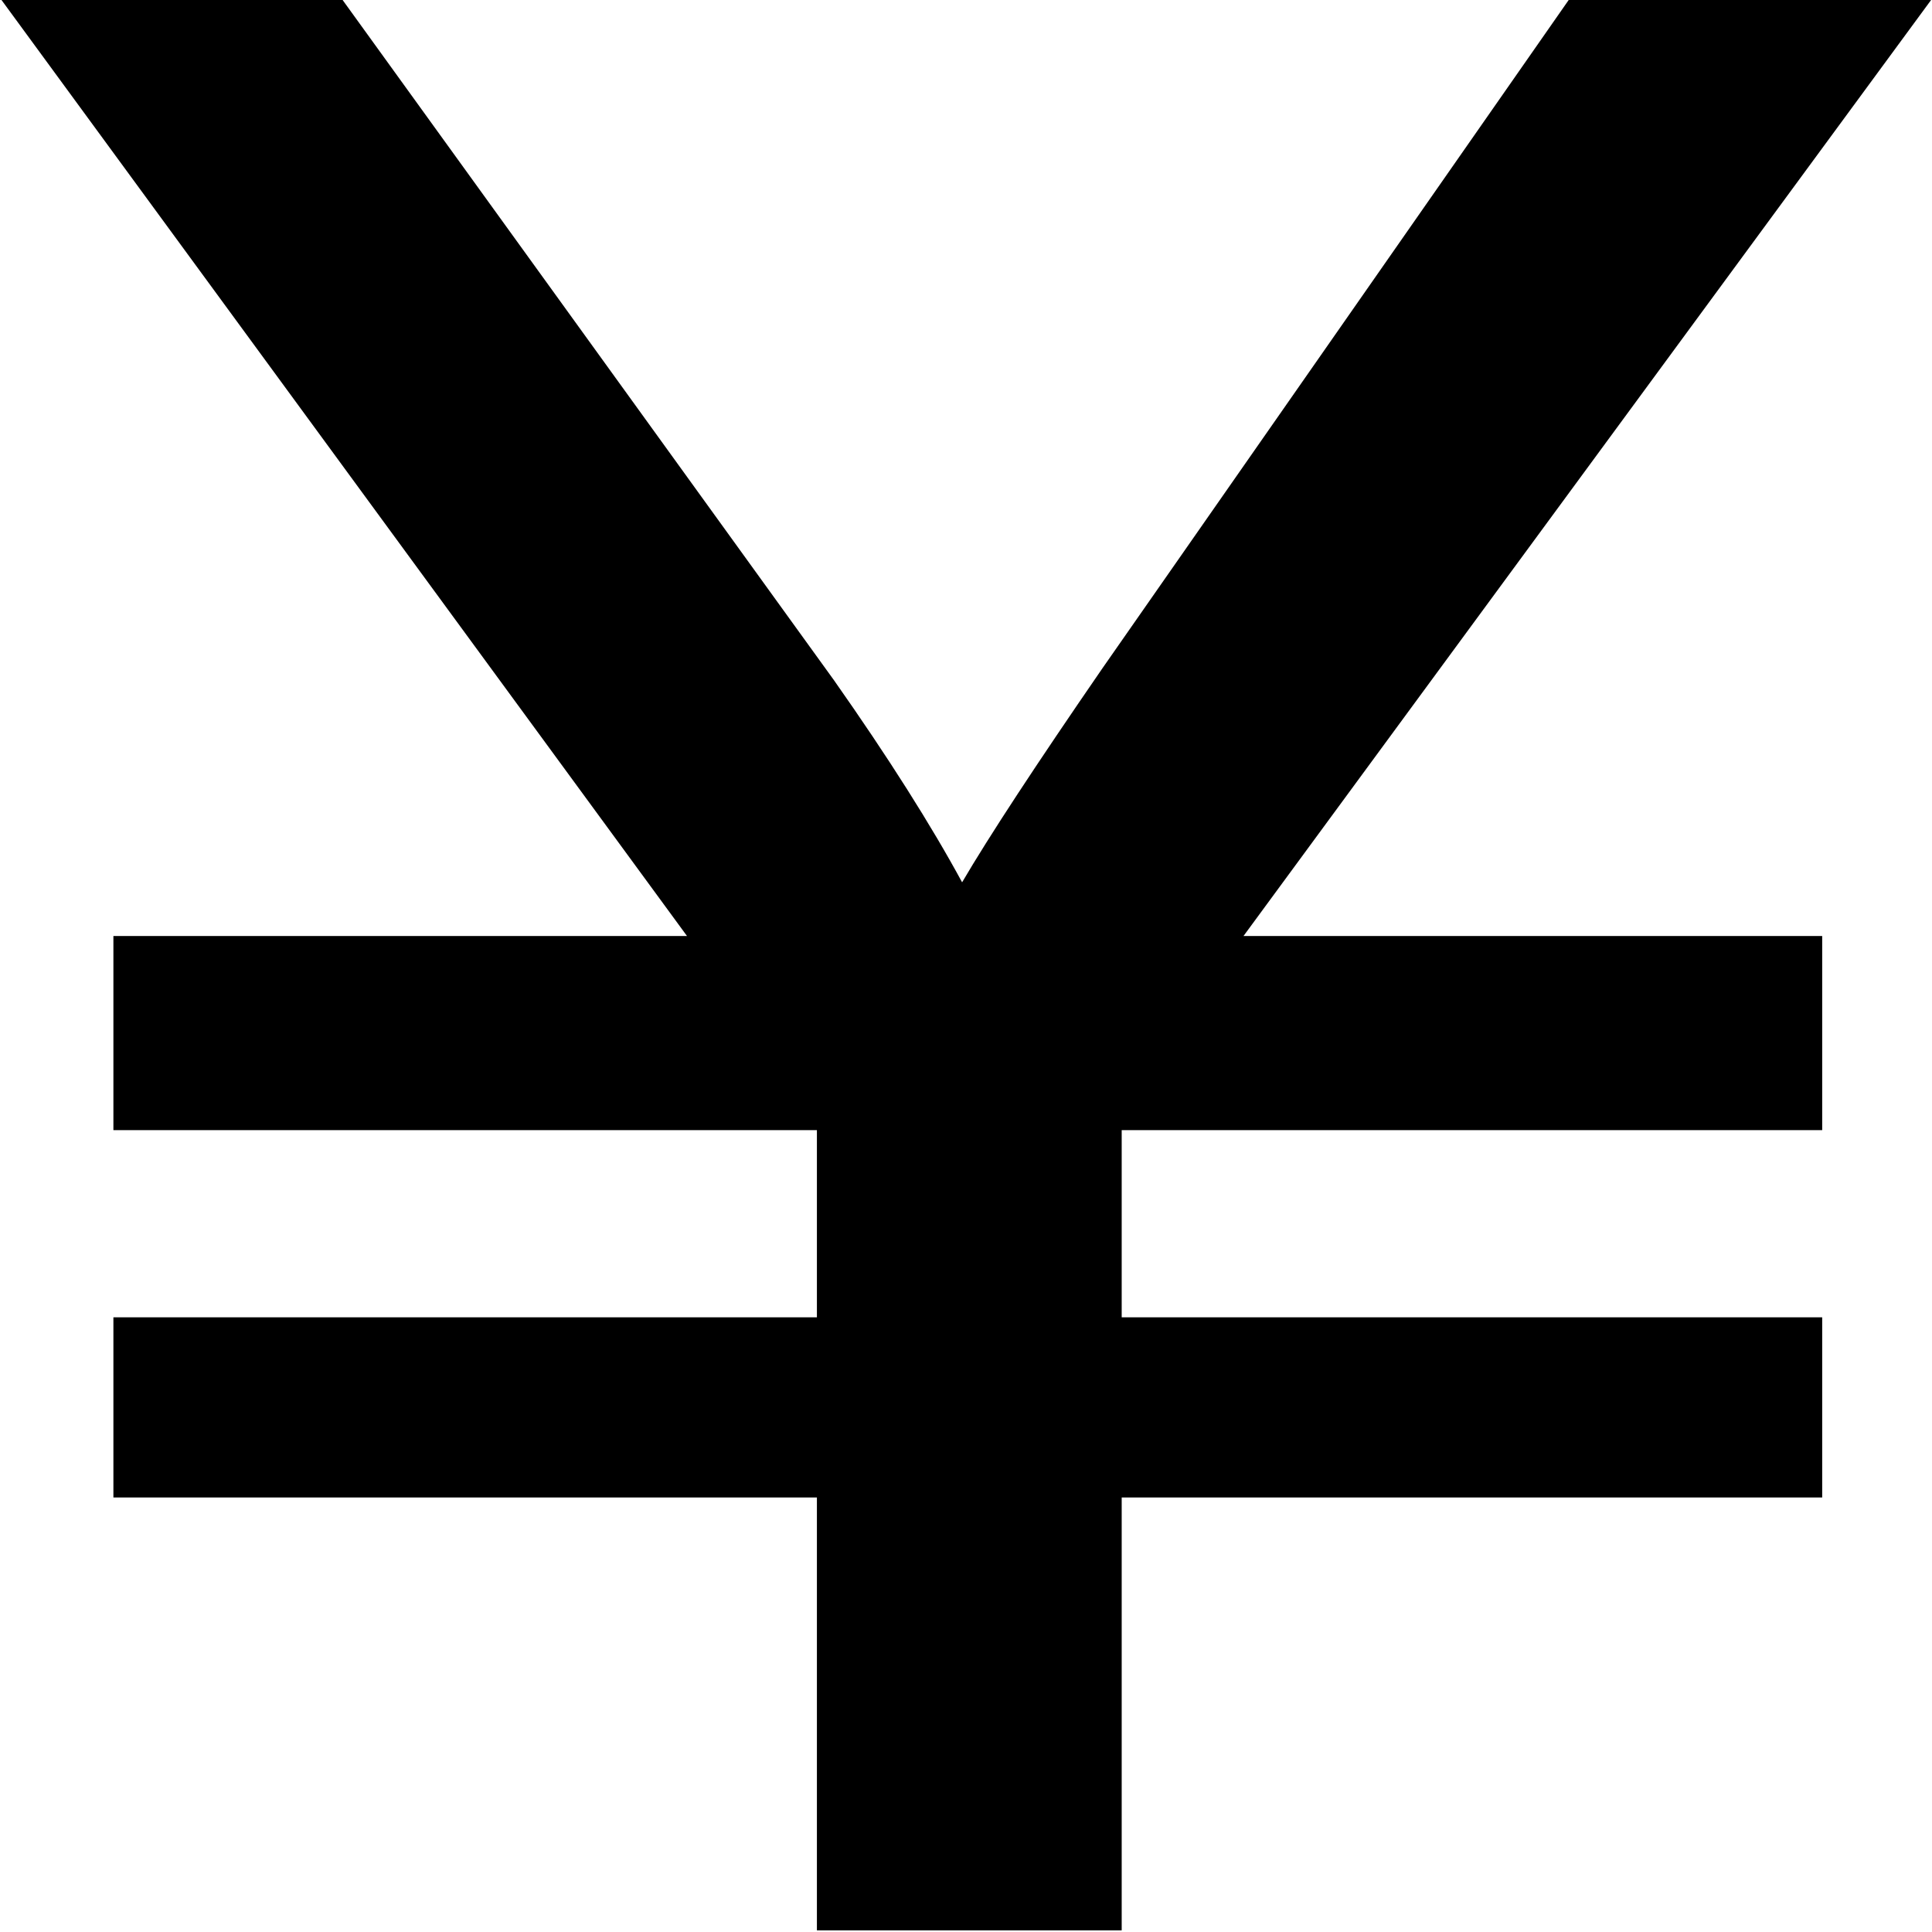
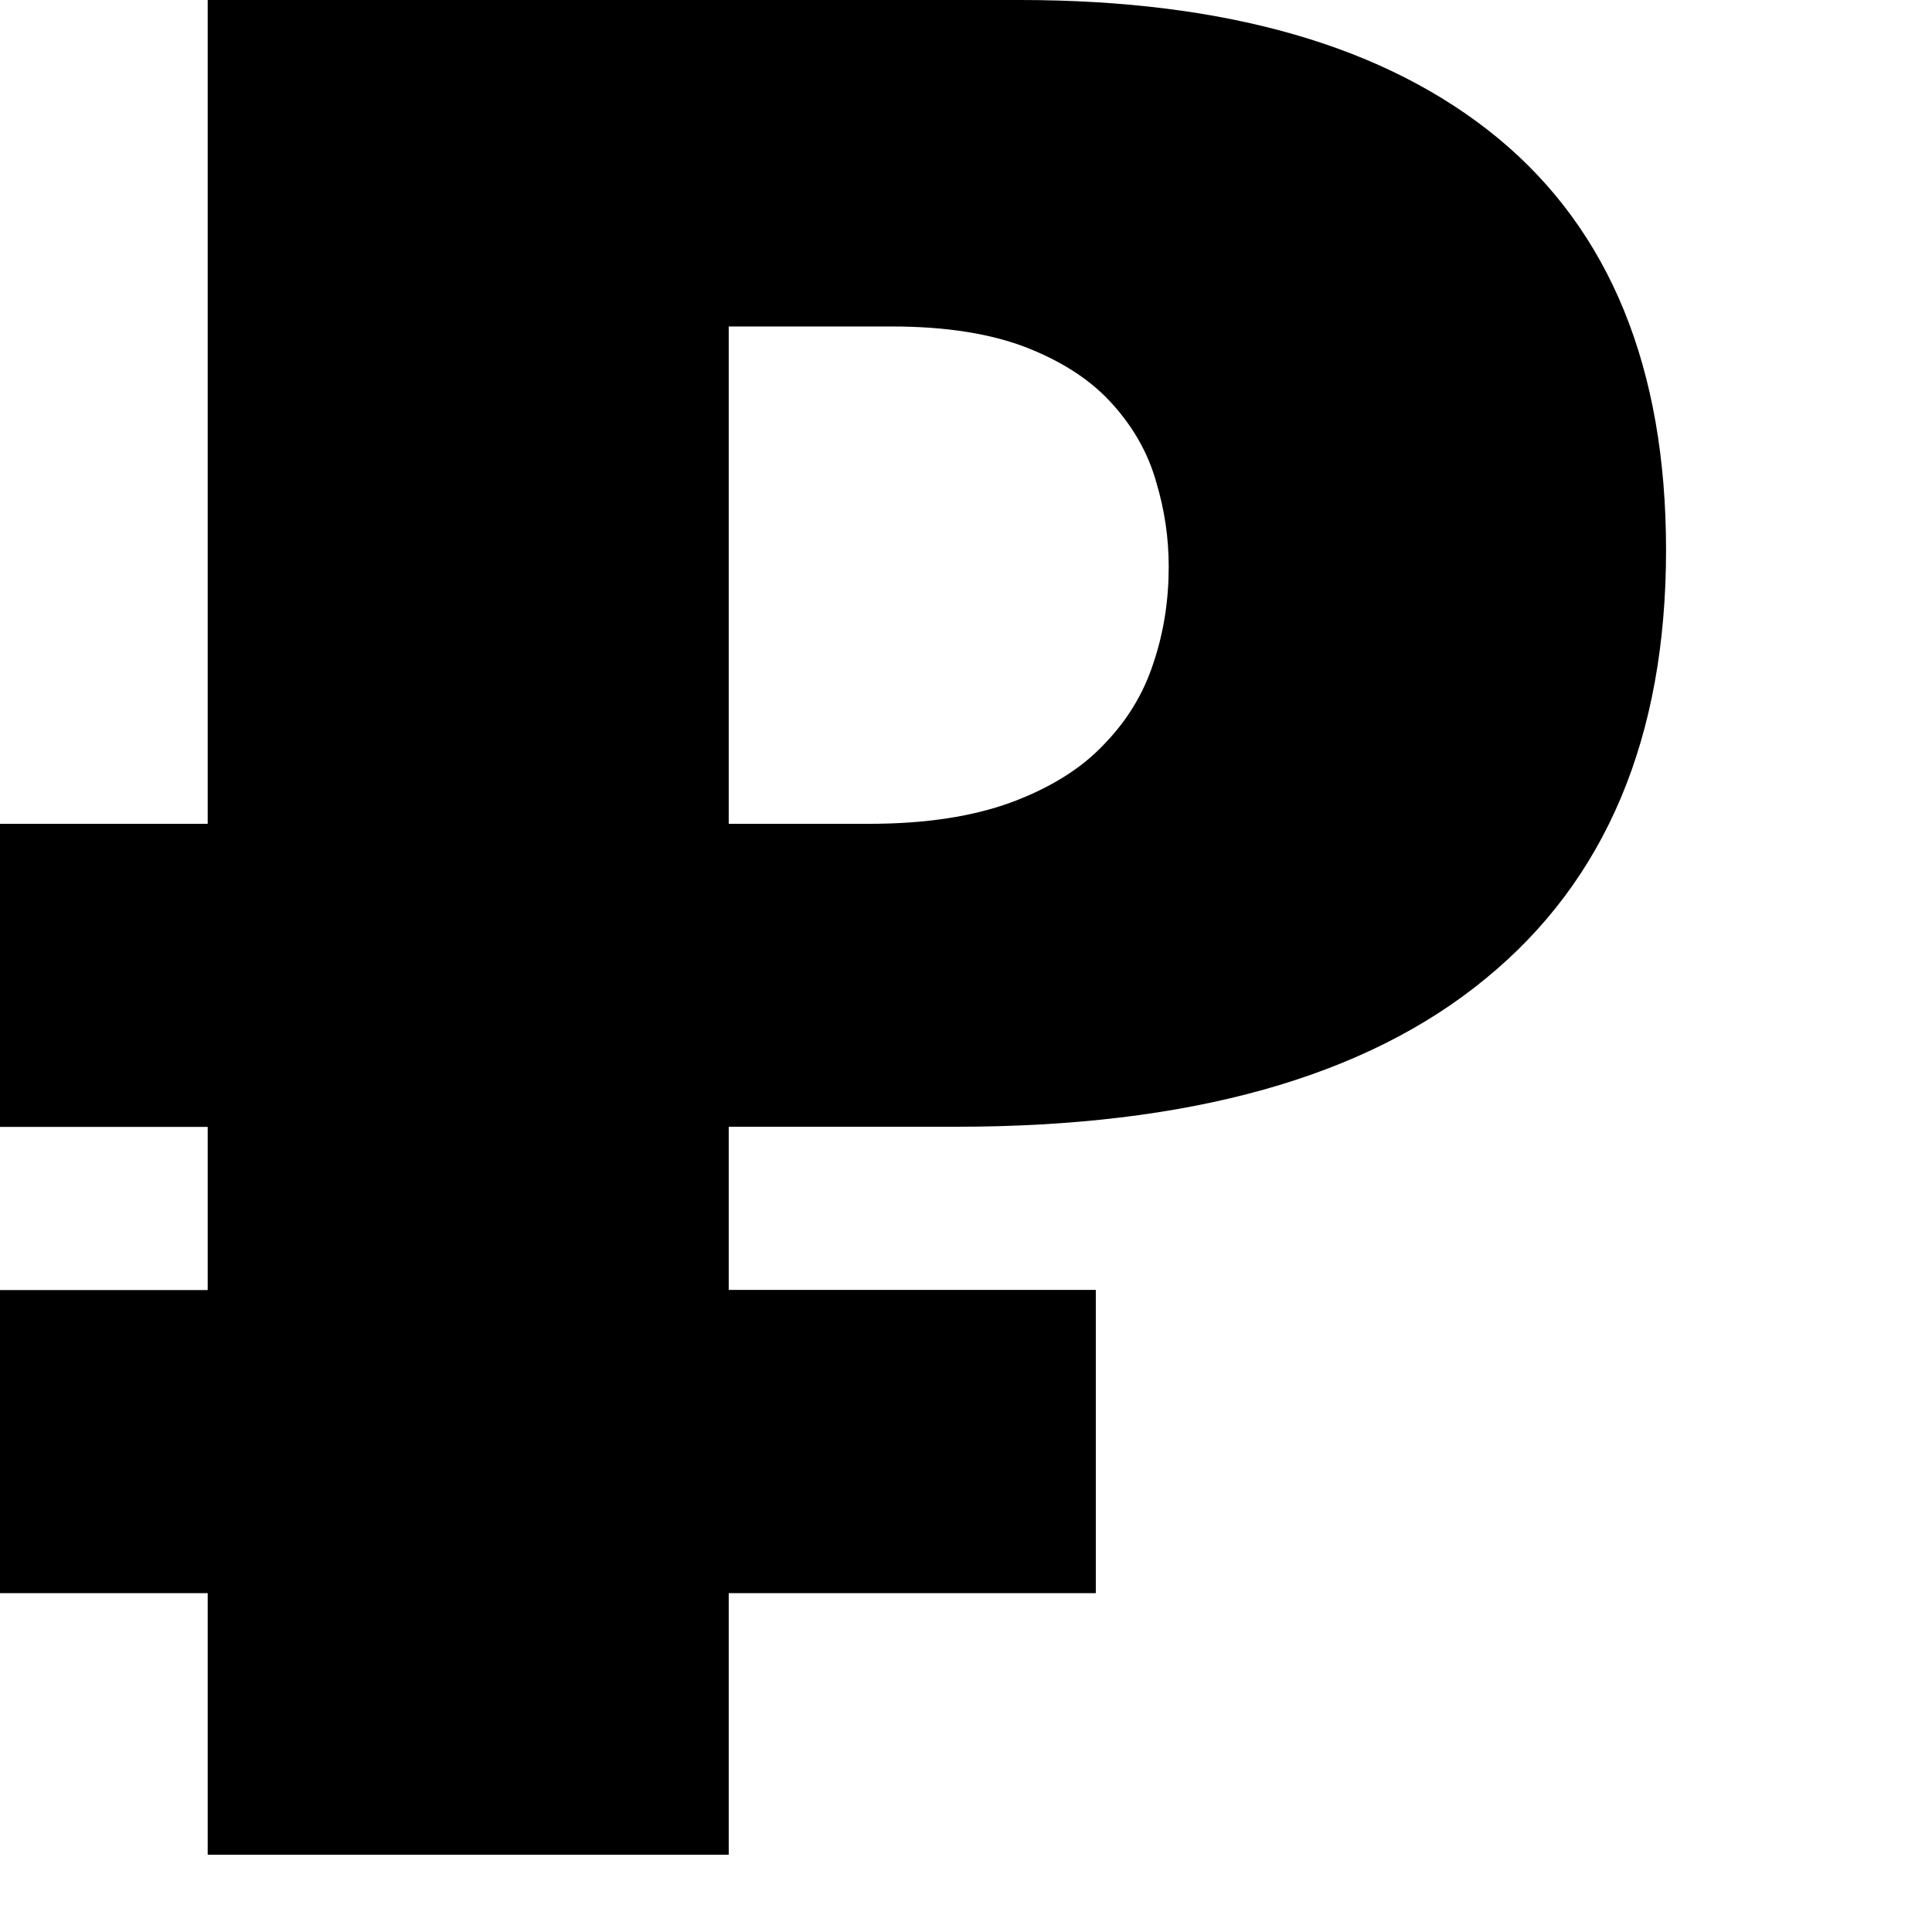
<svg xmlns="http://www.w3.org/2000/svg" width="128" height="128">
-   <path d="M54.122 127.892v-28.68H7.513V87.274h46.609v-12.4H7.513v-12.86h38.003L.099 0h22.6l32.556 45.07c3.617 5.144 6.44 9.611 8.487 13.385 1.788-3.05 4.89-7.779 9.301-14.186L103.93 0h24.01L82.385 62.013h38.34v12.862h-46.41v12.4h46.41v11.937h-46.41v28.68H54.123z" />
+   <path d="M72.6,85.47v20.08H48.28v17.33H13.76v-17.33H0V85.47h13.76V74.66H0V54.58h13.76V0h53.8c13.73,0,24.31,3.06,31.72,9.18 c7.38,6.12,11.1,15.19,11.1,27.26c0,12.41-3.98,21.88-11.96,28.4c-7.95,6.55-19.65,9.81-35.07,9.81H48.28v10.81H72.6L72.6,85.47z M48.28,54.58h9.3c3.75,0,6.89-0.49,9.44-1.43c2.52-0.94,4.58-2.2,6.09-3.8c1.54-1.57,2.66-3.4,3.32-5.46c0.69-2.06,1-4.18,1-6.35 c0-1.86-0.26-3.72-0.83-5.61c-0.54-1.92-1.52-3.63-2.89-5.15c-1.37-1.54-3.23-2.77-5.61-3.72c-2.38-0.94-5.38-1.43-9.01-1.43H48.28 V54.58L48.28,54.58z" />
</svg>
